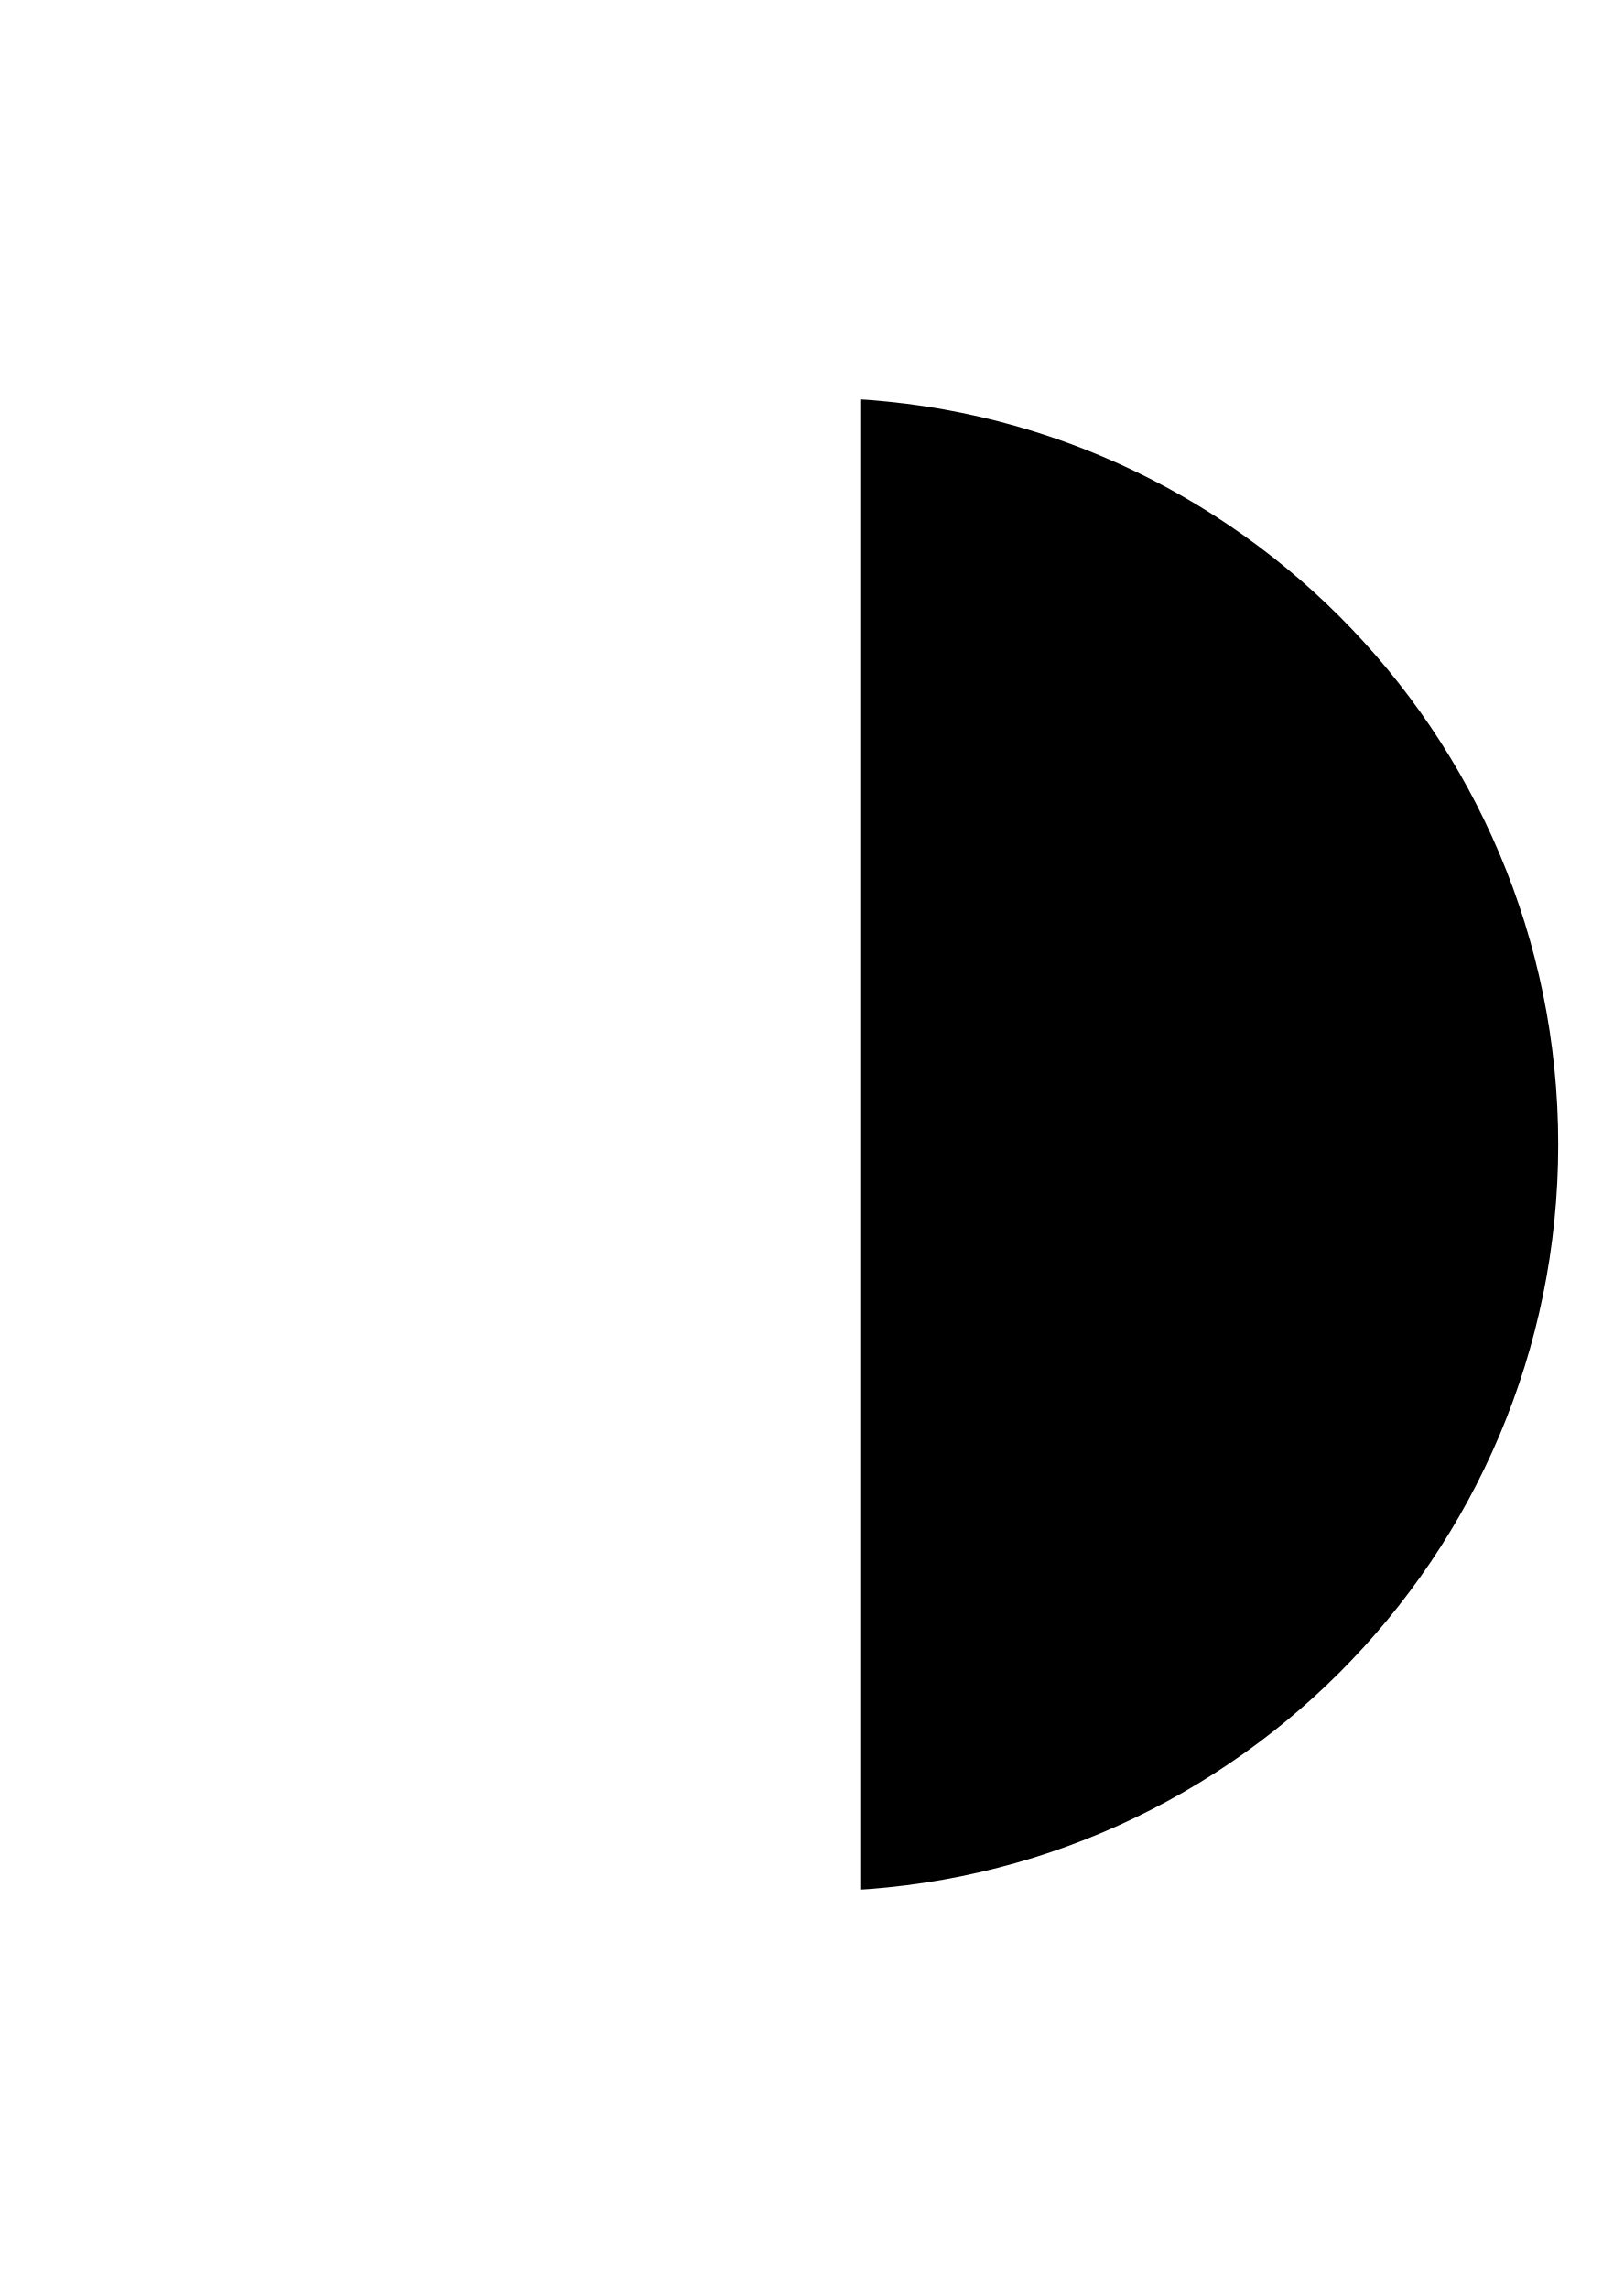
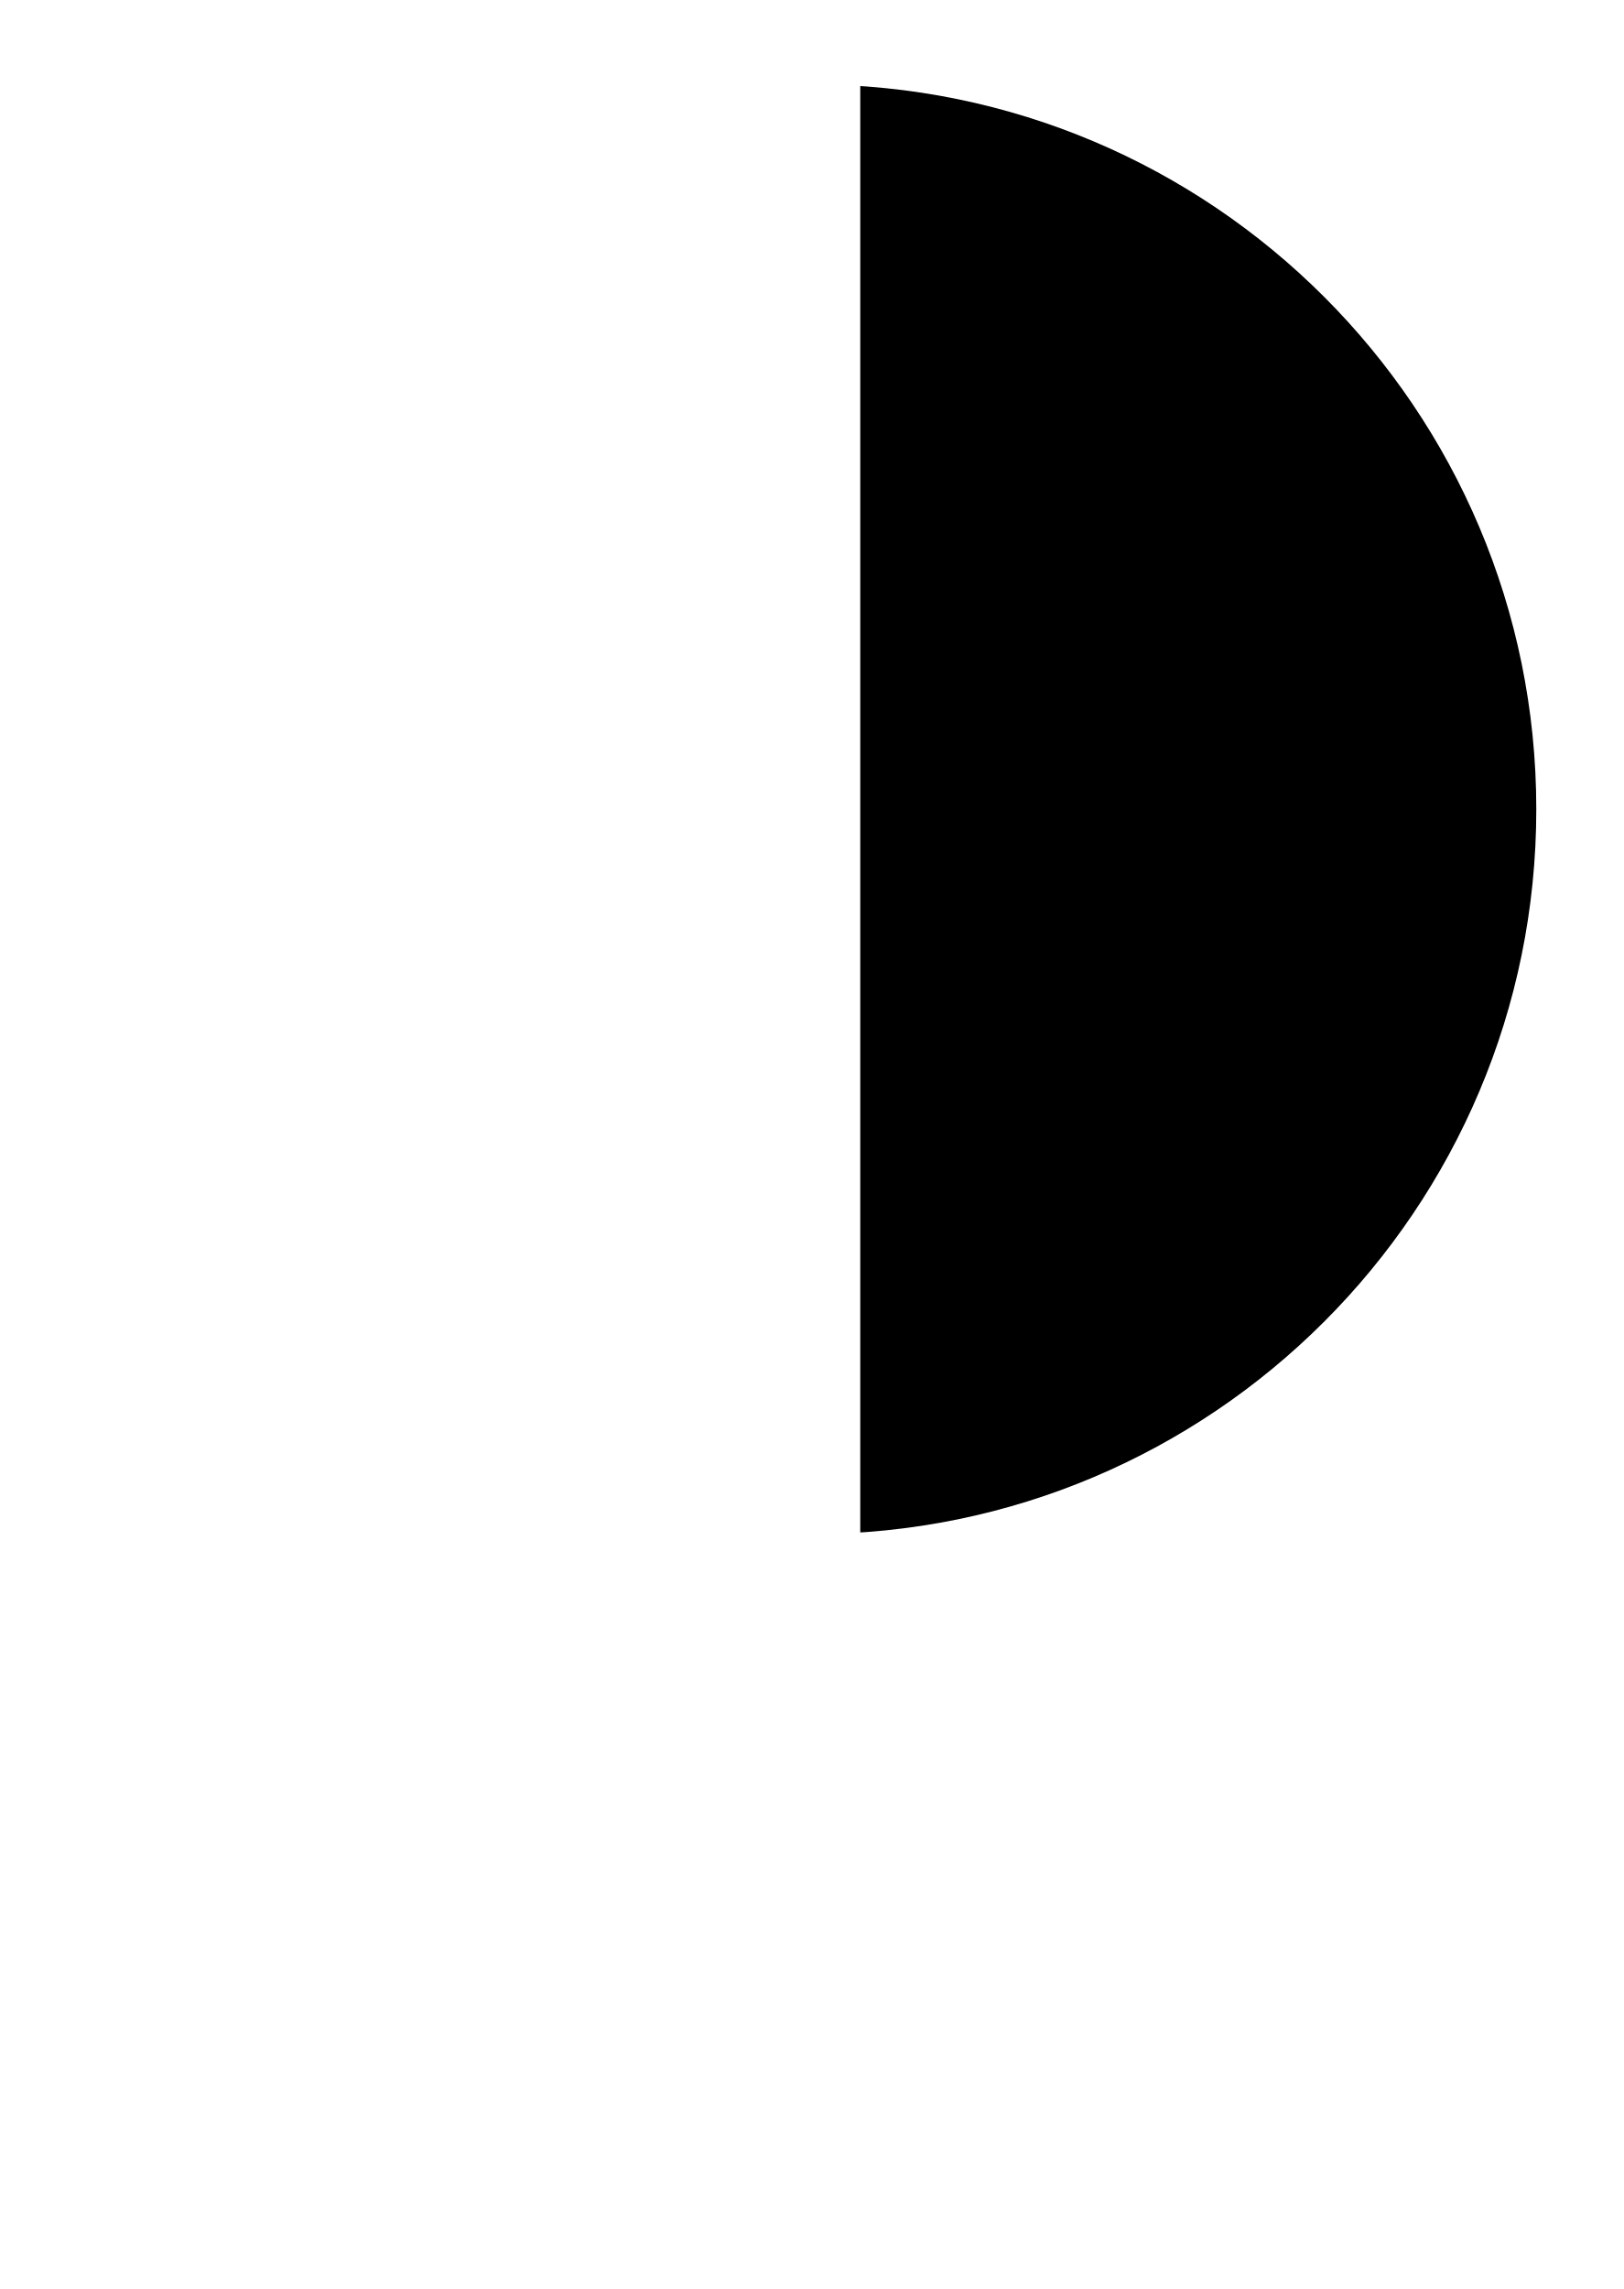
<svg xmlns="http://www.w3.org/2000/svg" viewBox="0 0 100 141">
  <defs>
    <clipPath id="right">
      <rect x="53" y="0" width="47" height="141" />
    </clipPath>
  </defs>
-   <circle cx="50" cy="70.5" r="46" fill="black" clip-path="url(#right)" />
+   <circle cx="50" cy="49.85" r="44.65" fill="black" clip-path="url(#right)" />
</svg>
